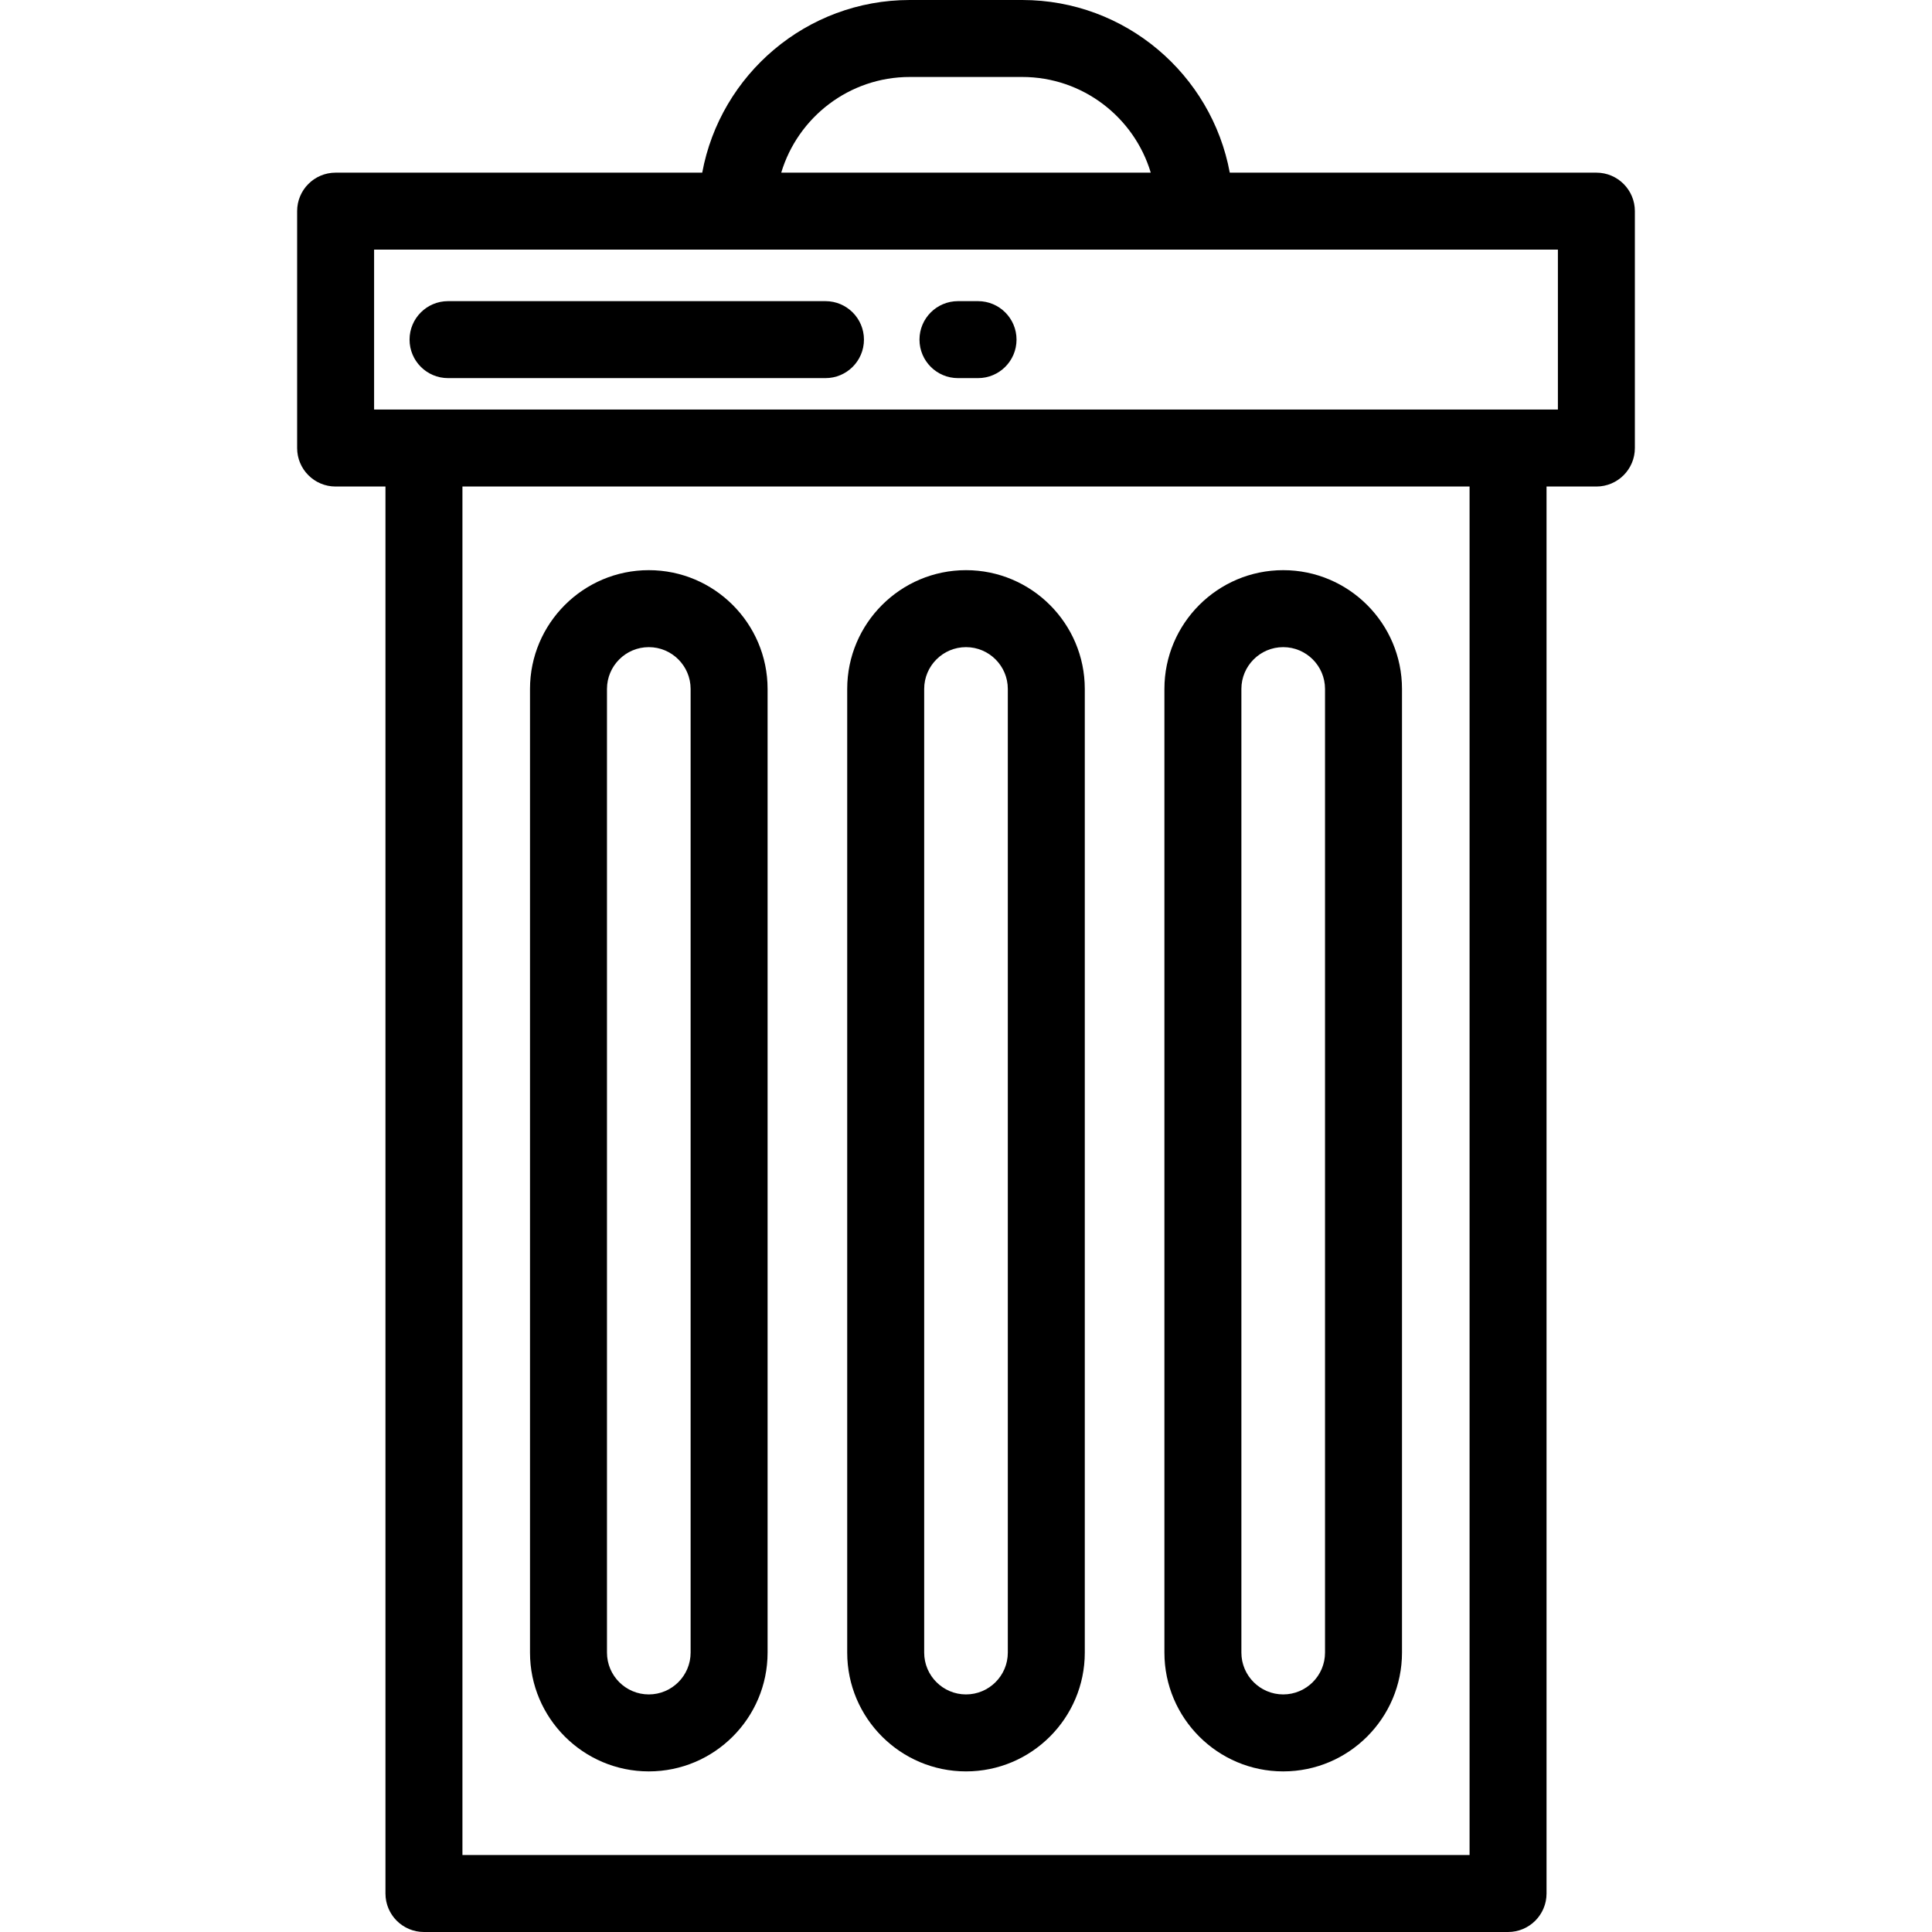
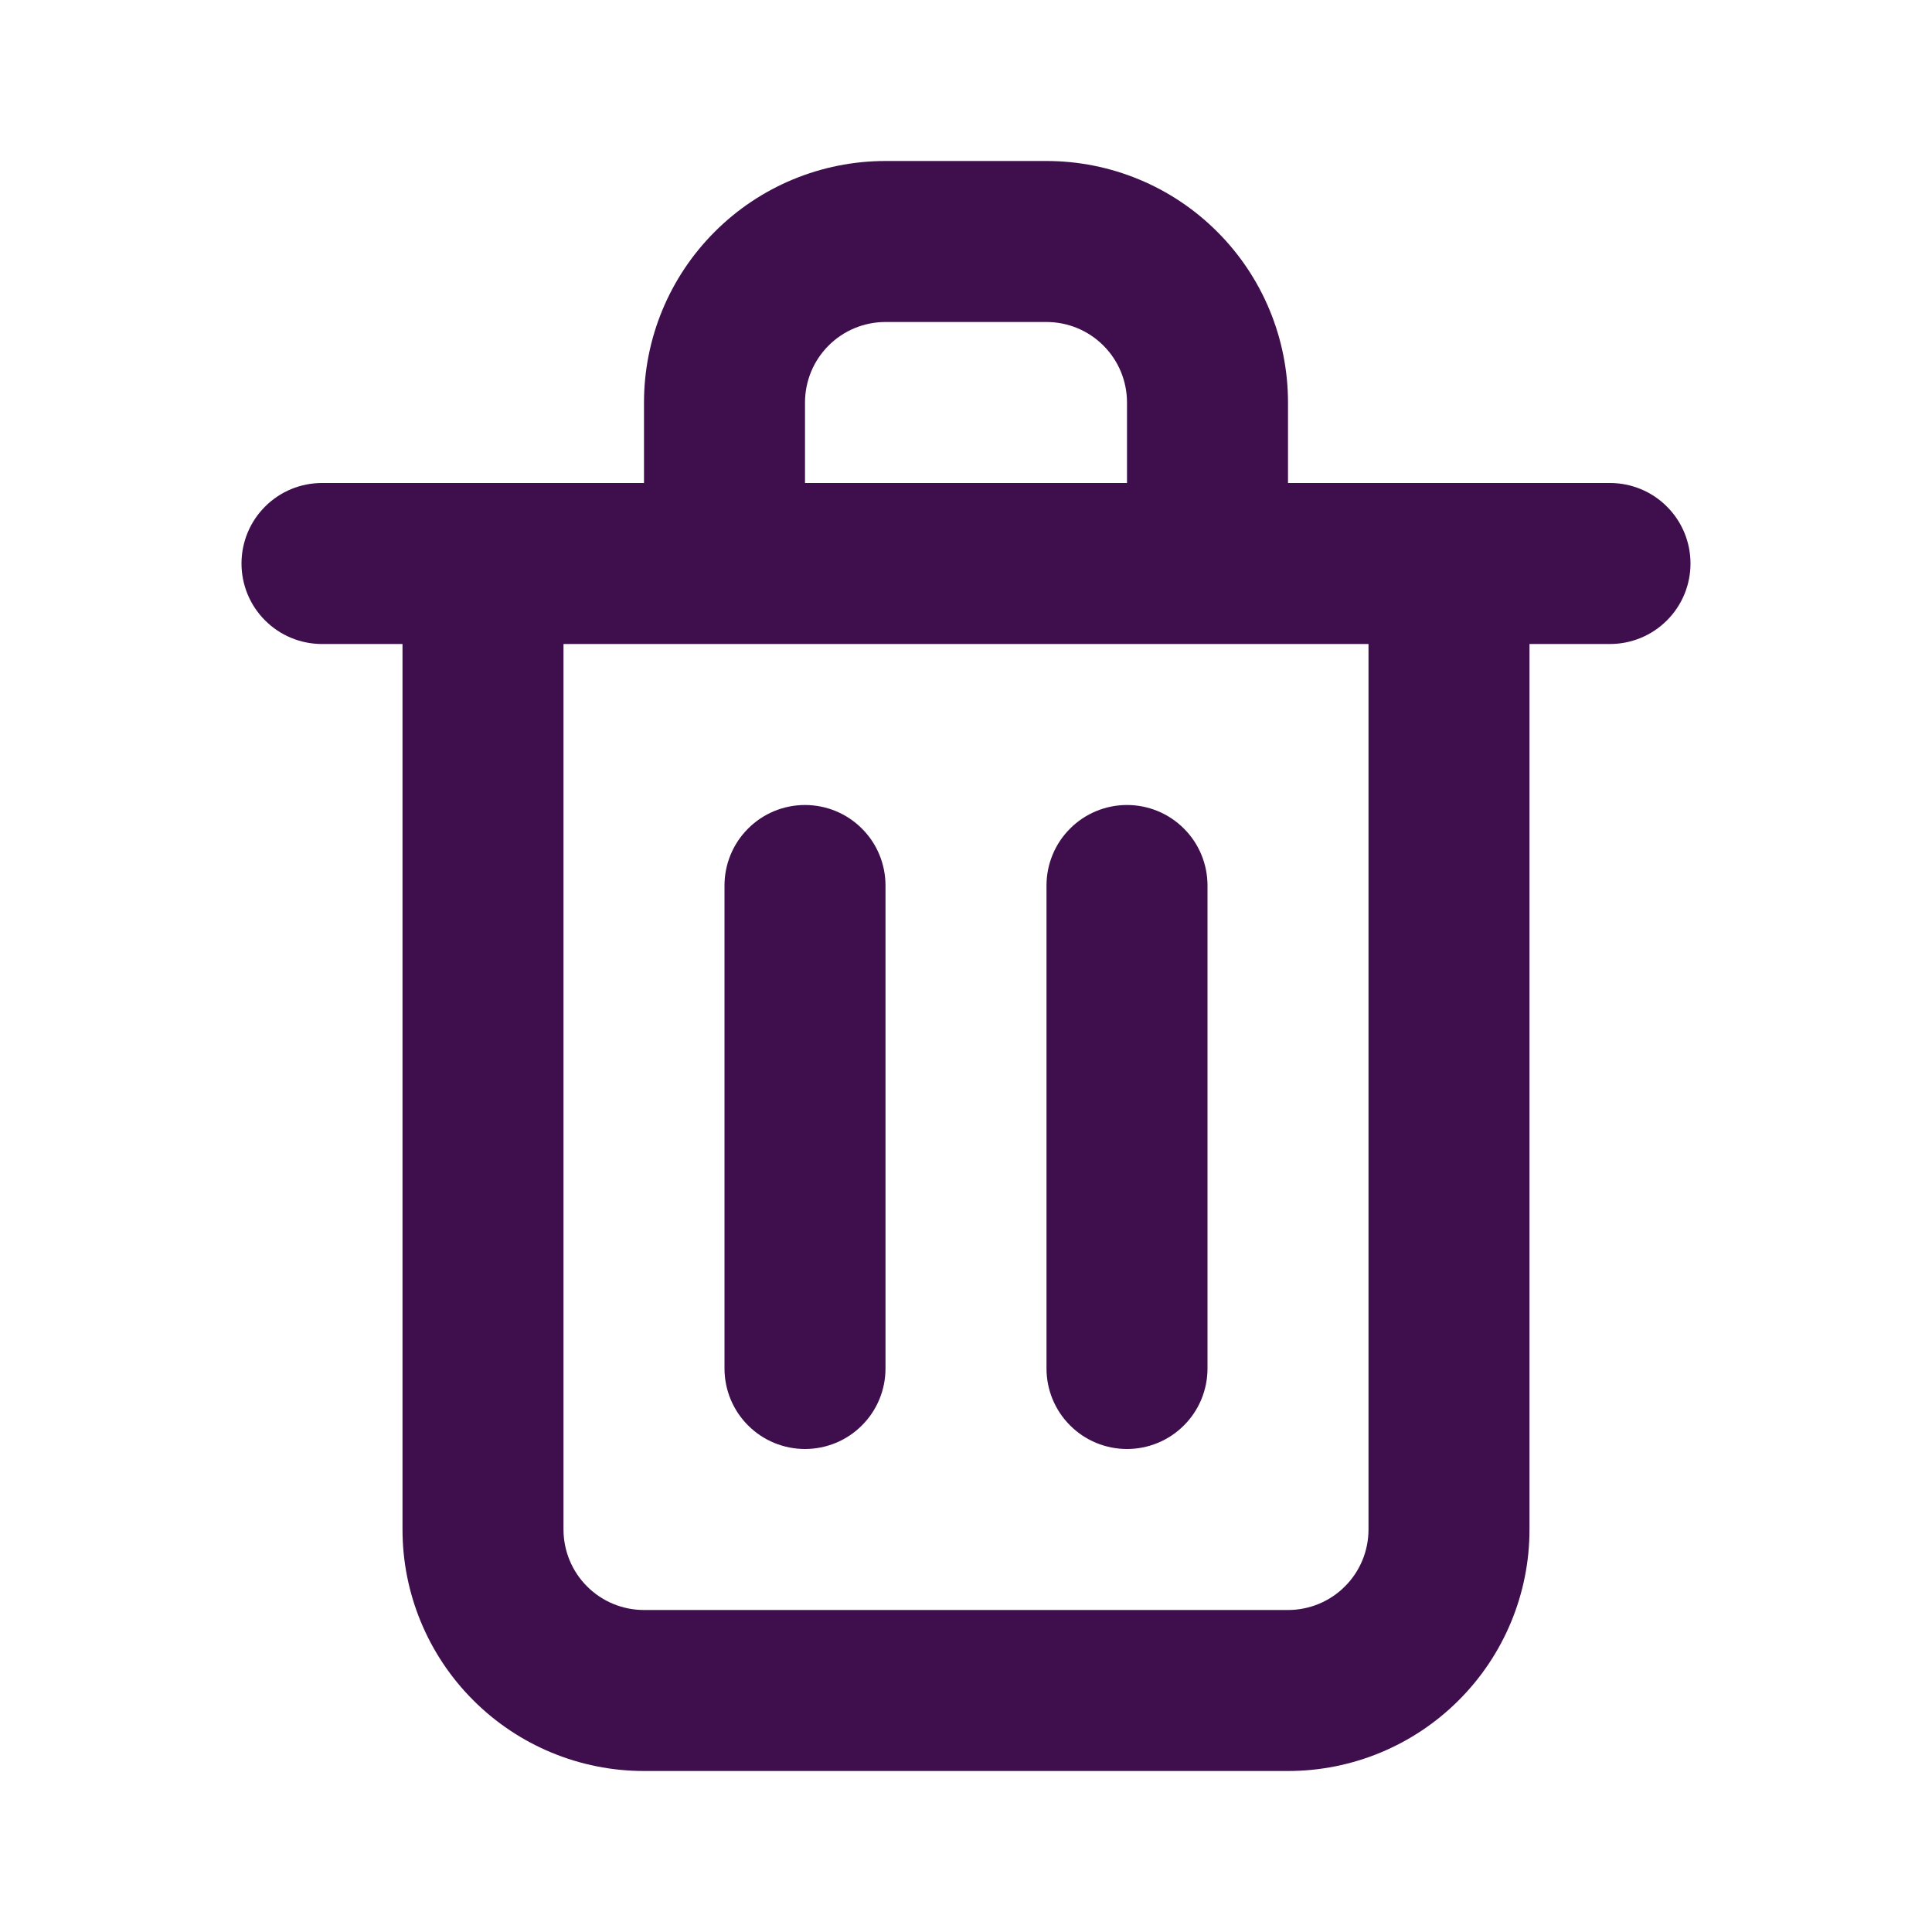
- <svg xmlns="http://www.w3.org/2000/svg" version="1.1" id="Layer_1" x="0px" y="0px" viewBox="0 0 512 512" style="enable-background:new 0 0 512 512;" xml:space="preserve">
-   <g>
-     <g>
-       <path d="M423.059,45.755h-97.156C321.093,19.757,298.267,0,270.897,0h-29.794c-27.37,0-50.196,19.757-55.006,45.755H88.941    c-5.633,0-10.199,4.567-10.199,10.199v62.781c0,5.632,4.566,10.199,10.199,10.199h13.21v372.867    c0,5.632,4.566,10.199,10.199,10.199H399.65c5.633,0,10.199-4.567,10.199-10.199V128.934h13.21    c5.633,0,10.199-4.567,10.199-10.199V55.954C433.258,50.322,428.692,45.755,423.059,45.755z M241.103,20.398h29.794    c16.063,0,29.672,10.706,34.065,25.356h-97.926C211.432,31.104,225.04,20.398,241.103,20.398z M389.45,491.602H122.55V128.934    H389.45V491.602z M412.861,108.536H99.14V66.153h313.72V108.536z" />
-     </g>
-   </g>
-   <g>
-     <g>
-       <path d="M256,151.099c-17.359,0-31.481,14.122-31.481,31.48v255.378c0,17.358,14.122,31.481,31.481,31.481    s31.481-14.123,31.481-31.481V182.579C287.481,165.22,273.359,151.099,256,151.099z M267.082,437.957    c0,6.11-4.972,11.082-11.082,11.082c-6.11,0-11.082-4.972-11.082-11.082V182.579c0-6.11,4.972-11.081,11.082-11.081    c6.11,0,11.082,4.971,11.082,11.081V437.957z" />
-     </g>
-   </g>
-   <g>
-     <g>
-       <path d="M171.938,151.099c-17.359,0-31.481,14.122-31.481,31.48v255.378c0,17.358,14.123,31.481,31.481,31.481    c17.359,0,31.481-14.123,31.481-31.481V182.579C203.419,165.22,189.297,151.099,171.938,151.099z M183.021,437.957    c0,6.11-4.972,11.082-11.082,11.082s-11.082-4.972-11.082-11.082V182.579c0-6.11,4.972-11.081,11.082-11.081    s11.082,4.971,11.082,11.081V437.957z" />
-     </g>
-   </g>
-   <g>
-     <g>
-       <path d="M340.062,151.099c-17.359,0-31.481,14.122-31.481,31.48v255.378c0,17.358,14.122,31.481,31.481,31.481    c17.359,0,31.481-14.123,31.481-31.481V182.579C371.543,165.22,357.421,151.099,340.062,151.099z M351.144,437.957    c0,6.11-4.972,11.082-11.082,11.082s-11.082-4.972-11.082-11.082V182.579c0-6.11,4.972-11.081,11.082-11.081    s11.082,4.971,11.082,11.081V437.957z" />
-     </g>
-   </g>
-   <g>
-     <g>
-       <path d="M218.758,79.806H118.735c-5.633,0-10.199,4.567-10.199,10.199c0,5.632,4.566,10.199,10.199,10.199h100.023    c5.633,0,10.199-4.567,10.199-10.199C228.957,84.373,224.391,79.806,218.758,79.806z" />
-     </g>
-   </g>
-   <g>
-     <g>
-       <path d="M259.192,79.806h-5.32c-5.633,0-10.199,4.567-10.199,10.199c0,5.632,4.566,10.199,10.199,10.199h5.32    c5.633,0,10.199-4.567,10.199-10.199C269.392,84.373,264.825,79.806,259.192,79.806z" />
-     </g>
-   </g>
-   <g>
- </g>
-   <g>
- </g>
-   <g>
- </g>
-   <g>
- </g>
-   <g>
- </g>
-   <g>
- </g>
-   <g>
- </g>
-   <g>
- </g>
-   <g>
- </g>
-   <g>
- </g>
-   <g>
- </g>
-   <g>
- </g>
-   <g>
- </g>
-   <g>
- </g>
-   <g>
- </g>
+ <svg xmlns="http://www.w3.org/2000/svg" width="24" height="24" viewBox="0 0 24 24" fill="none">
+   <path d="M10 18C10.265 18 10.52 17.895 10.707 17.707C10.895 17.52 11 17.265 11 17V11C11 10.735 10.895 10.48 10.707 10.293C10.52 10.105 10.265 10 10 10C9.735 10 9.48 10.105 9.293 10.293C9.105 10.48 9 10.735 9 11V17C9 17.265 9.105 17.52 9.293 17.707C9.48 17.895 9.735 18 10 18ZM20 6H16V5C16 4.204 15.684 3.441 15.121 2.879C14.559 2.316 13.796 2 13 2H11C10.204 2 9.441 2.316 8.879 2.879C8.316 3.441 8 4.204 8 5V6H4C3.735 6 3.48 6.105 3.293 6.293C3.105 6.48 3 6.735 3 7C3 7.265 3.105 7.52 3.293 7.707C3.48 7.895 3.735 8 4 8H5V19C5 19.796 5.316 20.559 5.879 21.121C6.441 21.684 7.204 22 8 22H16C16.796 22 17.559 21.684 18.121 21.121C18.684 20.559 19 19.796 19 19V8H20C20.265 8 20.52 7.895 20.707 7.707C20.895 7.52 21 7.265 21 7C21 6.735 20.895 6.48 20.707 6.293C20.52 6.105 20.265 6 20 6ZM10 5C10 4.735 10.105 4.48 10.293 4.293C10.48 4.105 10.735 4 11 4H13C13.265 4 13.52 4.105 13.707 4.293C13.895 4.48 14 4.735 14 5V6H10V5ZM17 19C17 19.265 16.895 19.52 16.707 19.707C16.52 19.895 16.265 20 16 20H8C7.735 20 7.48 19.895 7.293 19.707C7.105 19.52 7 19.265 7 19V8H17V19ZM14 18C14.265 18 14.52 17.895 14.707 17.707C14.895 17.52 15 17.265 15 17V11C15 10.735 14.895 10.48 14.707 10.293C14.52 10.105 14.265 10 14 10C13.735 10 13.48 10.105 13.293 10.293C13.105 10.48 13 10.735 13 11V17C13 17.265 13.105 17.52 13.293 17.707C13.48 17.895 13.735 18 14 18Z" fill="#3F0E4D" />
</svg>
